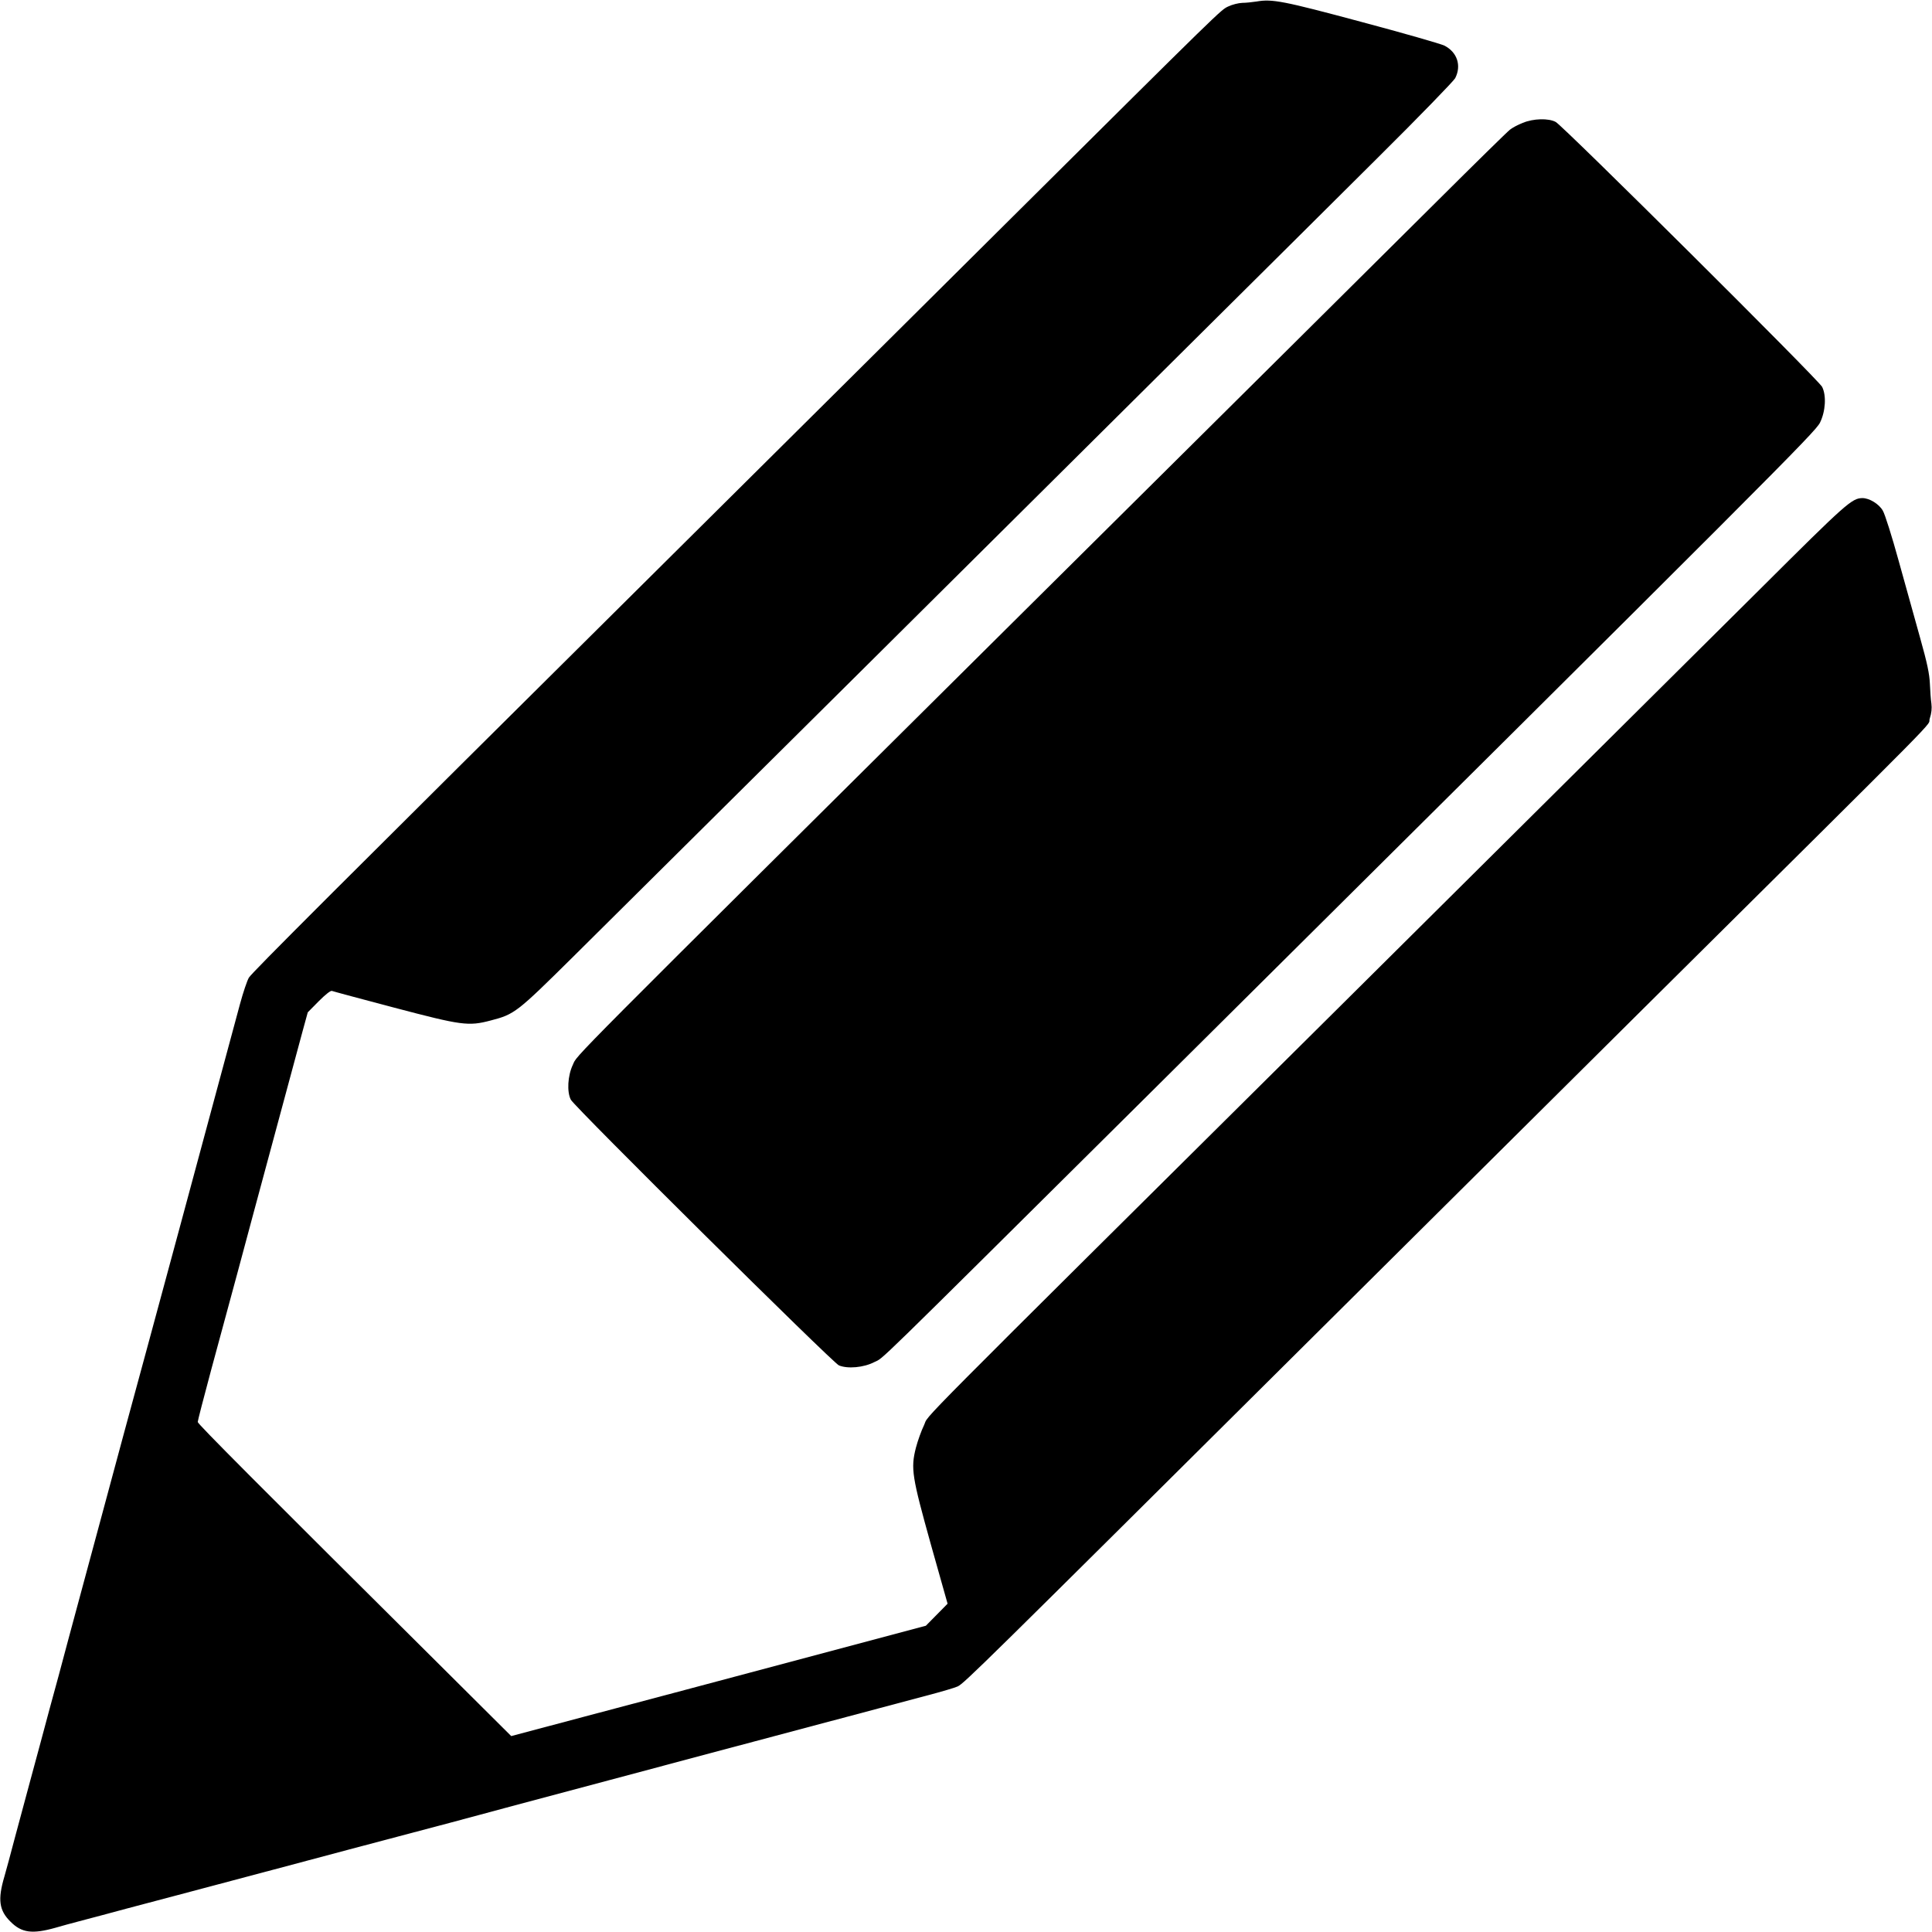
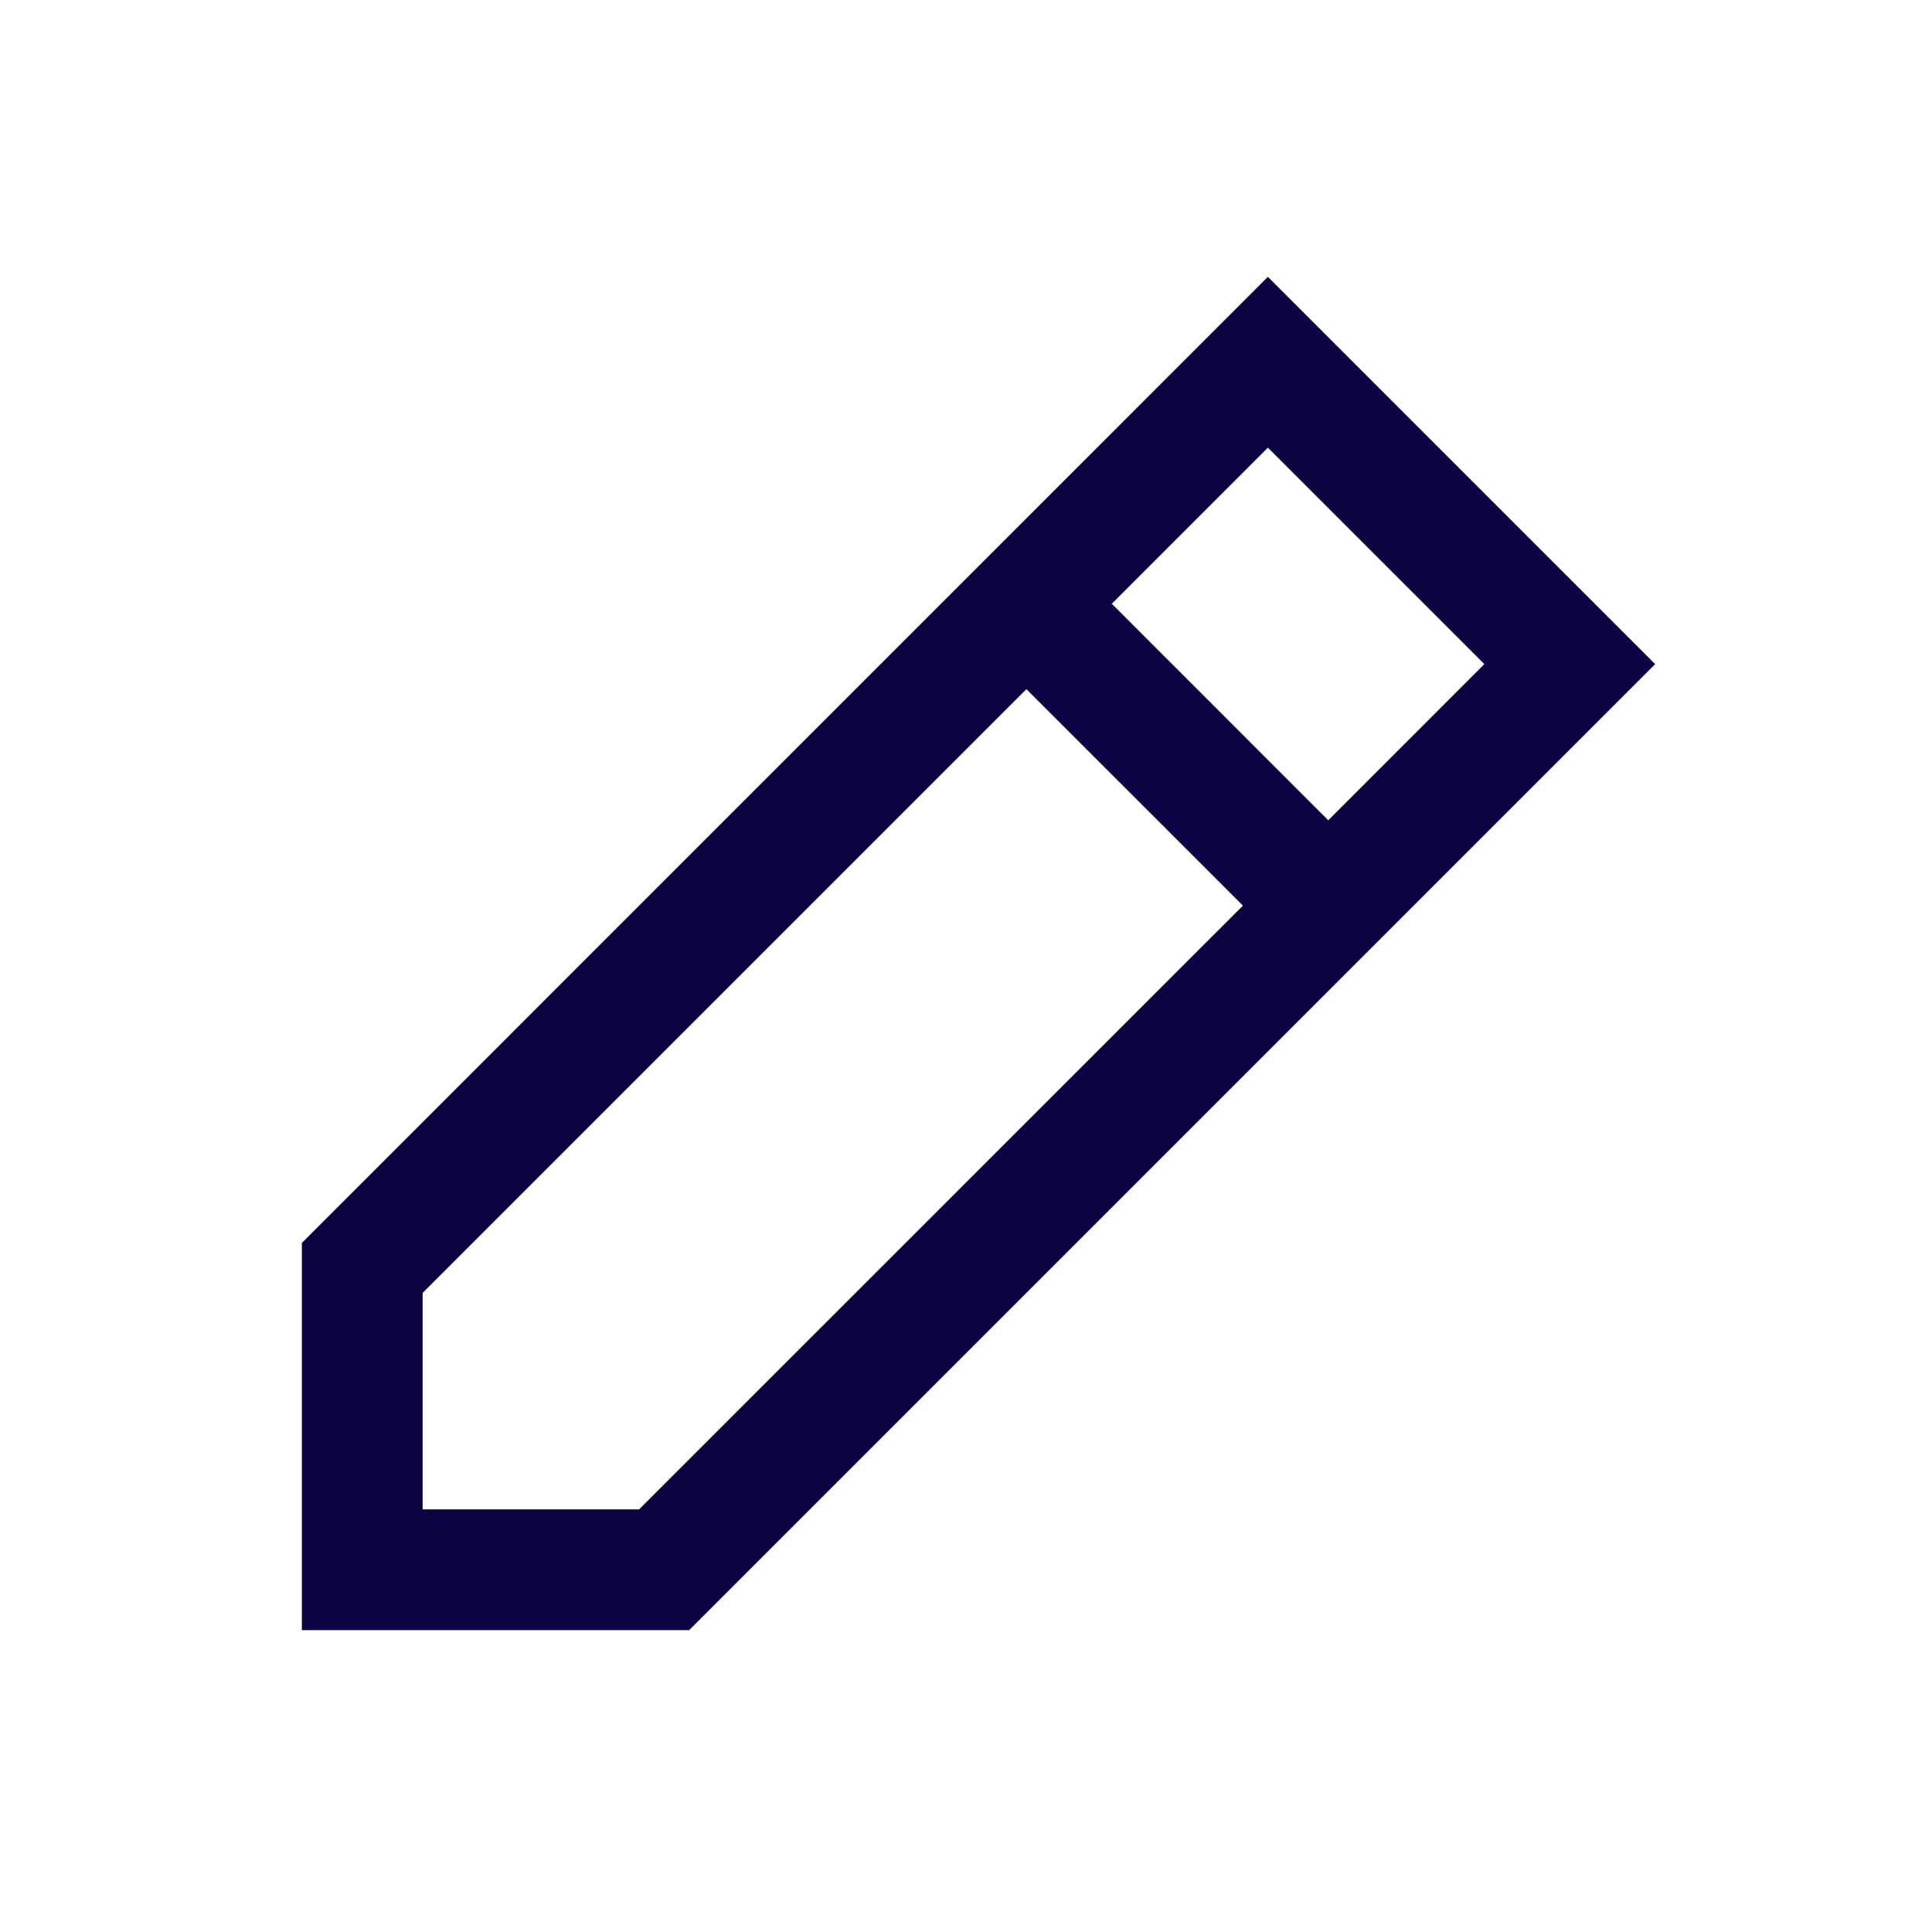
- <svg xmlns="http://www.w3.org/2000/svg" version="1.0" width="1280pt" height="1280pt" viewBox="0 0 1280 1280" preserveAspectRatio="xMidYMid meet">
-   <g transform="translate(0,1280) scale(0.1,-0.1)" fill="#000000" stroke="none">
-     <path d="M8325 12790 c-27 -4 -70 -9 -95 -9 -25 -1 -66 -11 -93 -24 -50 -24 -25 1 -1457 -1422 -410 -408 -1422 -1413 -2250 -2235 -2242 -2225 -2759 -2742 -2781 -2777 -11 -18 -38 -97 -59 -175 -21 -79 -93 -345 -160 -593 -67 -247 -175 -648 -240 -890 -119 -442 -337 -1244 -370 -1365 -17 -63 -128 -473 -155 -575 -12 -43 -67 -248 -135 -500 -34 -126 -121 -448 -141 -525 -11 -41 -38 -140 -60 -220 -21 -80 -48 -179 -59 -220 -11 -41 -42 -156 -69 -255 -27 -99 -72 -268 -101 -375 -28 -107 -60 -225 -71 -263 -45 -152 -35 -224 40 -298 74 -75 145 -84 298 -41 38 11 106 30 153 42 47 12 117 31 155 41 39 11 257 69 485 129 427 113 528 140 640 170 108 29 874 233 1183 314 137 37 281 75 357 96 118 32 2611 697 2795 745 99 26 194 54 210 62 45 22 153 129 2305 2268 404 402 1410 1401 2235 2220 2090 2074 1879 1860 1900 1924 12 37 15 67 11 100 -4 25 -8 84 -10 131 -3 66 -17 134 -65 305 -34 121 -98 351 -142 510 -44 160 -91 309 -105 332 -25 44 -89 83 -135 83 -70 -1 -105 -32 -674 -599 -308 -306 -1572 -1562 -2810 -2791 -2911 -2889 -2694 -2670 -2733 -2752 -18 -37 -42 -104 -54 -150 -35 -138 -26 -191 100 -643 l110 -390 -72 -73 -72 -73 -900 -240 c-494 -132 -1112 -296 -1373 -365 l-474 -126 -421 419 c-1271 1263 -1656 1649 -1656 1662 0 8 40 163 89 345 49 182 128 473 175 646 46 173 155 576 241 895 86 319 172 636 190 704 l34 124 73 74 c44 44 78 71 87 68 7 -3 193 -53 413 -111 448 -118 491 -124 639 -85 158 41 172 52 544 420 489 484 3206 3182 4095 4066 415 412 975 968 1243 1235 269 267 497 502 508 522 43 84 13 173 -72 216 -25 12 -272 83 -550 157 -518 139 -590 153 -694 135z" />
-     <path d="M10089 11986 c-32 -12 -70 -33 -85 -45 -16 -12 -234 -226 -484 -475 -250 -249 -1485 -1475 -2745 -2725 -3090 -3068 -2946 -2923 -2980 -2996 -34 -72 -40 -179 -13 -231 27 -50 1734 -1742 1776 -1760 57 -24 164 -15 235 22 68 35 -68 -98 1792 1748 4192 4163 4441 4412 4473 4476 37 75 43 180 14 237 -24 47 -1715 1728 -1765 1755 -48 26 -149 23 -218 -6z" />
-   </g>
+ <svg xmlns="http://www.w3.org/2000/svg" width="800px" height="800px" viewBox="0 0 24 24" fill="none">
+   <path fill-rule="evenodd" clip-rule="evenodd" d="M8.561 20.25L20.561 8.25L15.75 3.439L3.75 15.44V20.25H8.561ZM15.75 5.561L18.439 8.25L16.5 10.19L13.811 7.5L15.75 5.561ZM12.75 8.561L15.44 11.25L7.939 18.75H5.25L5.25 16.061L12.75 8.561Z" fill="#080341" />
</svg>
